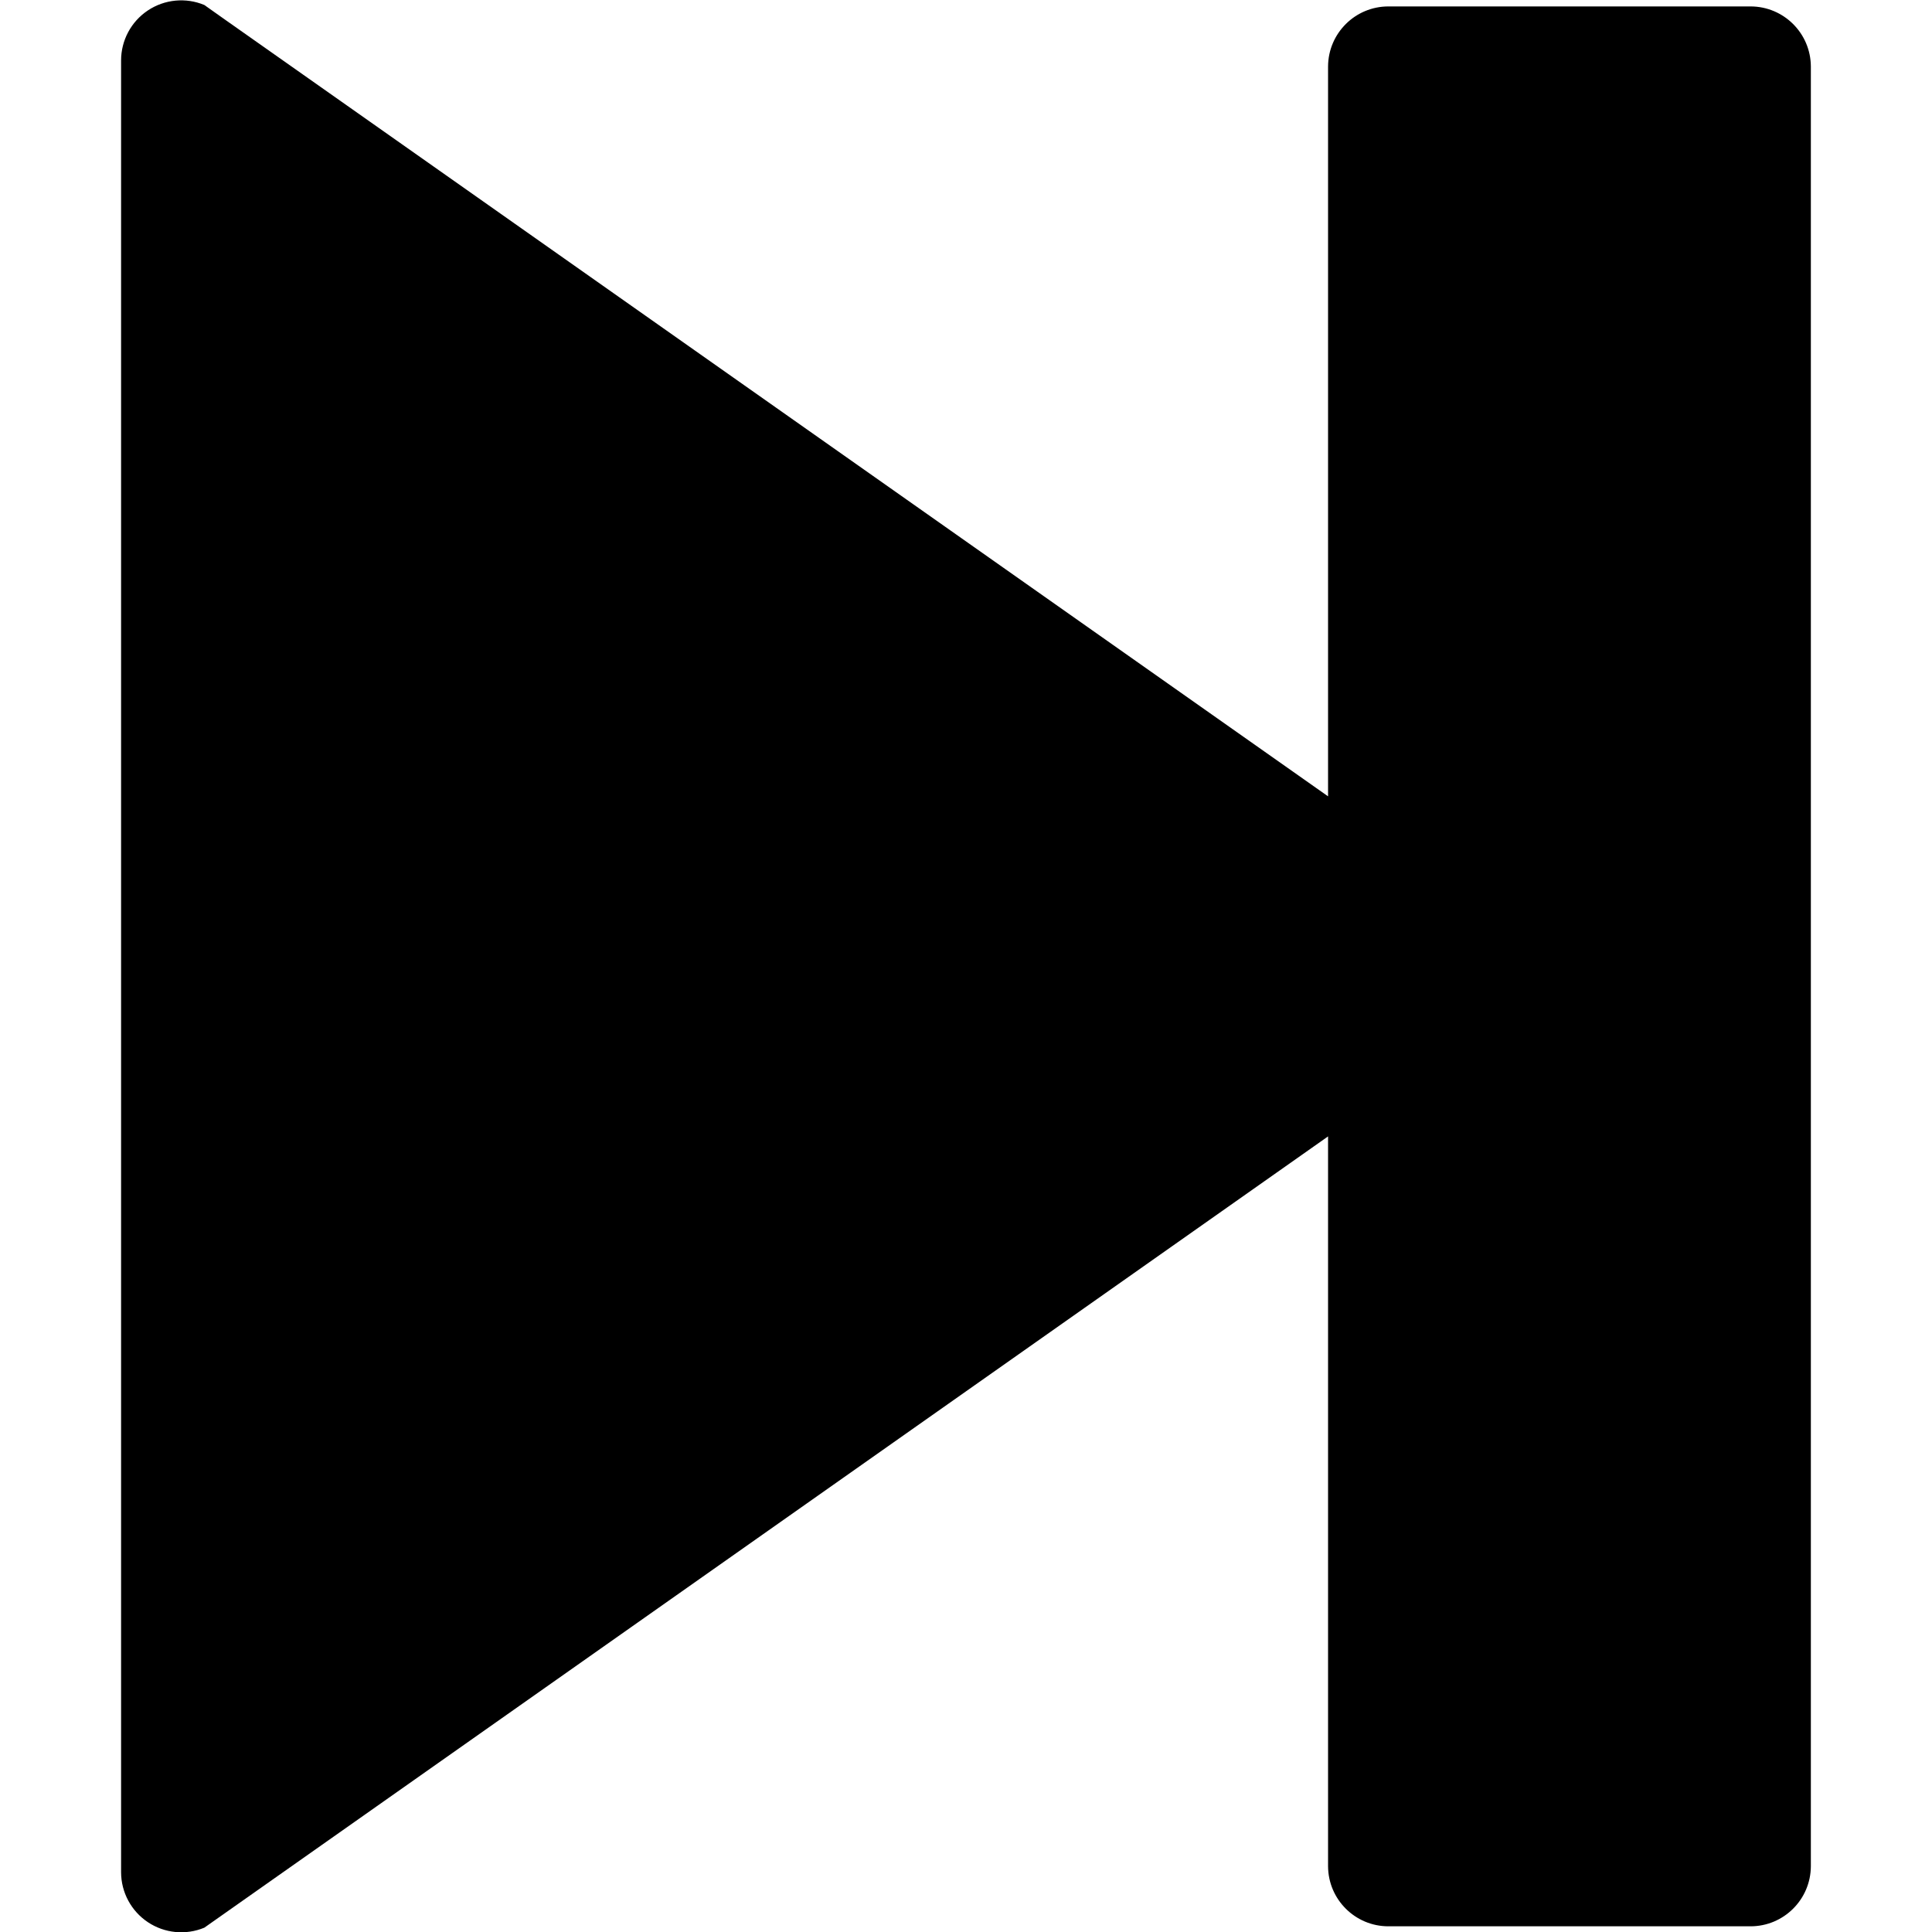
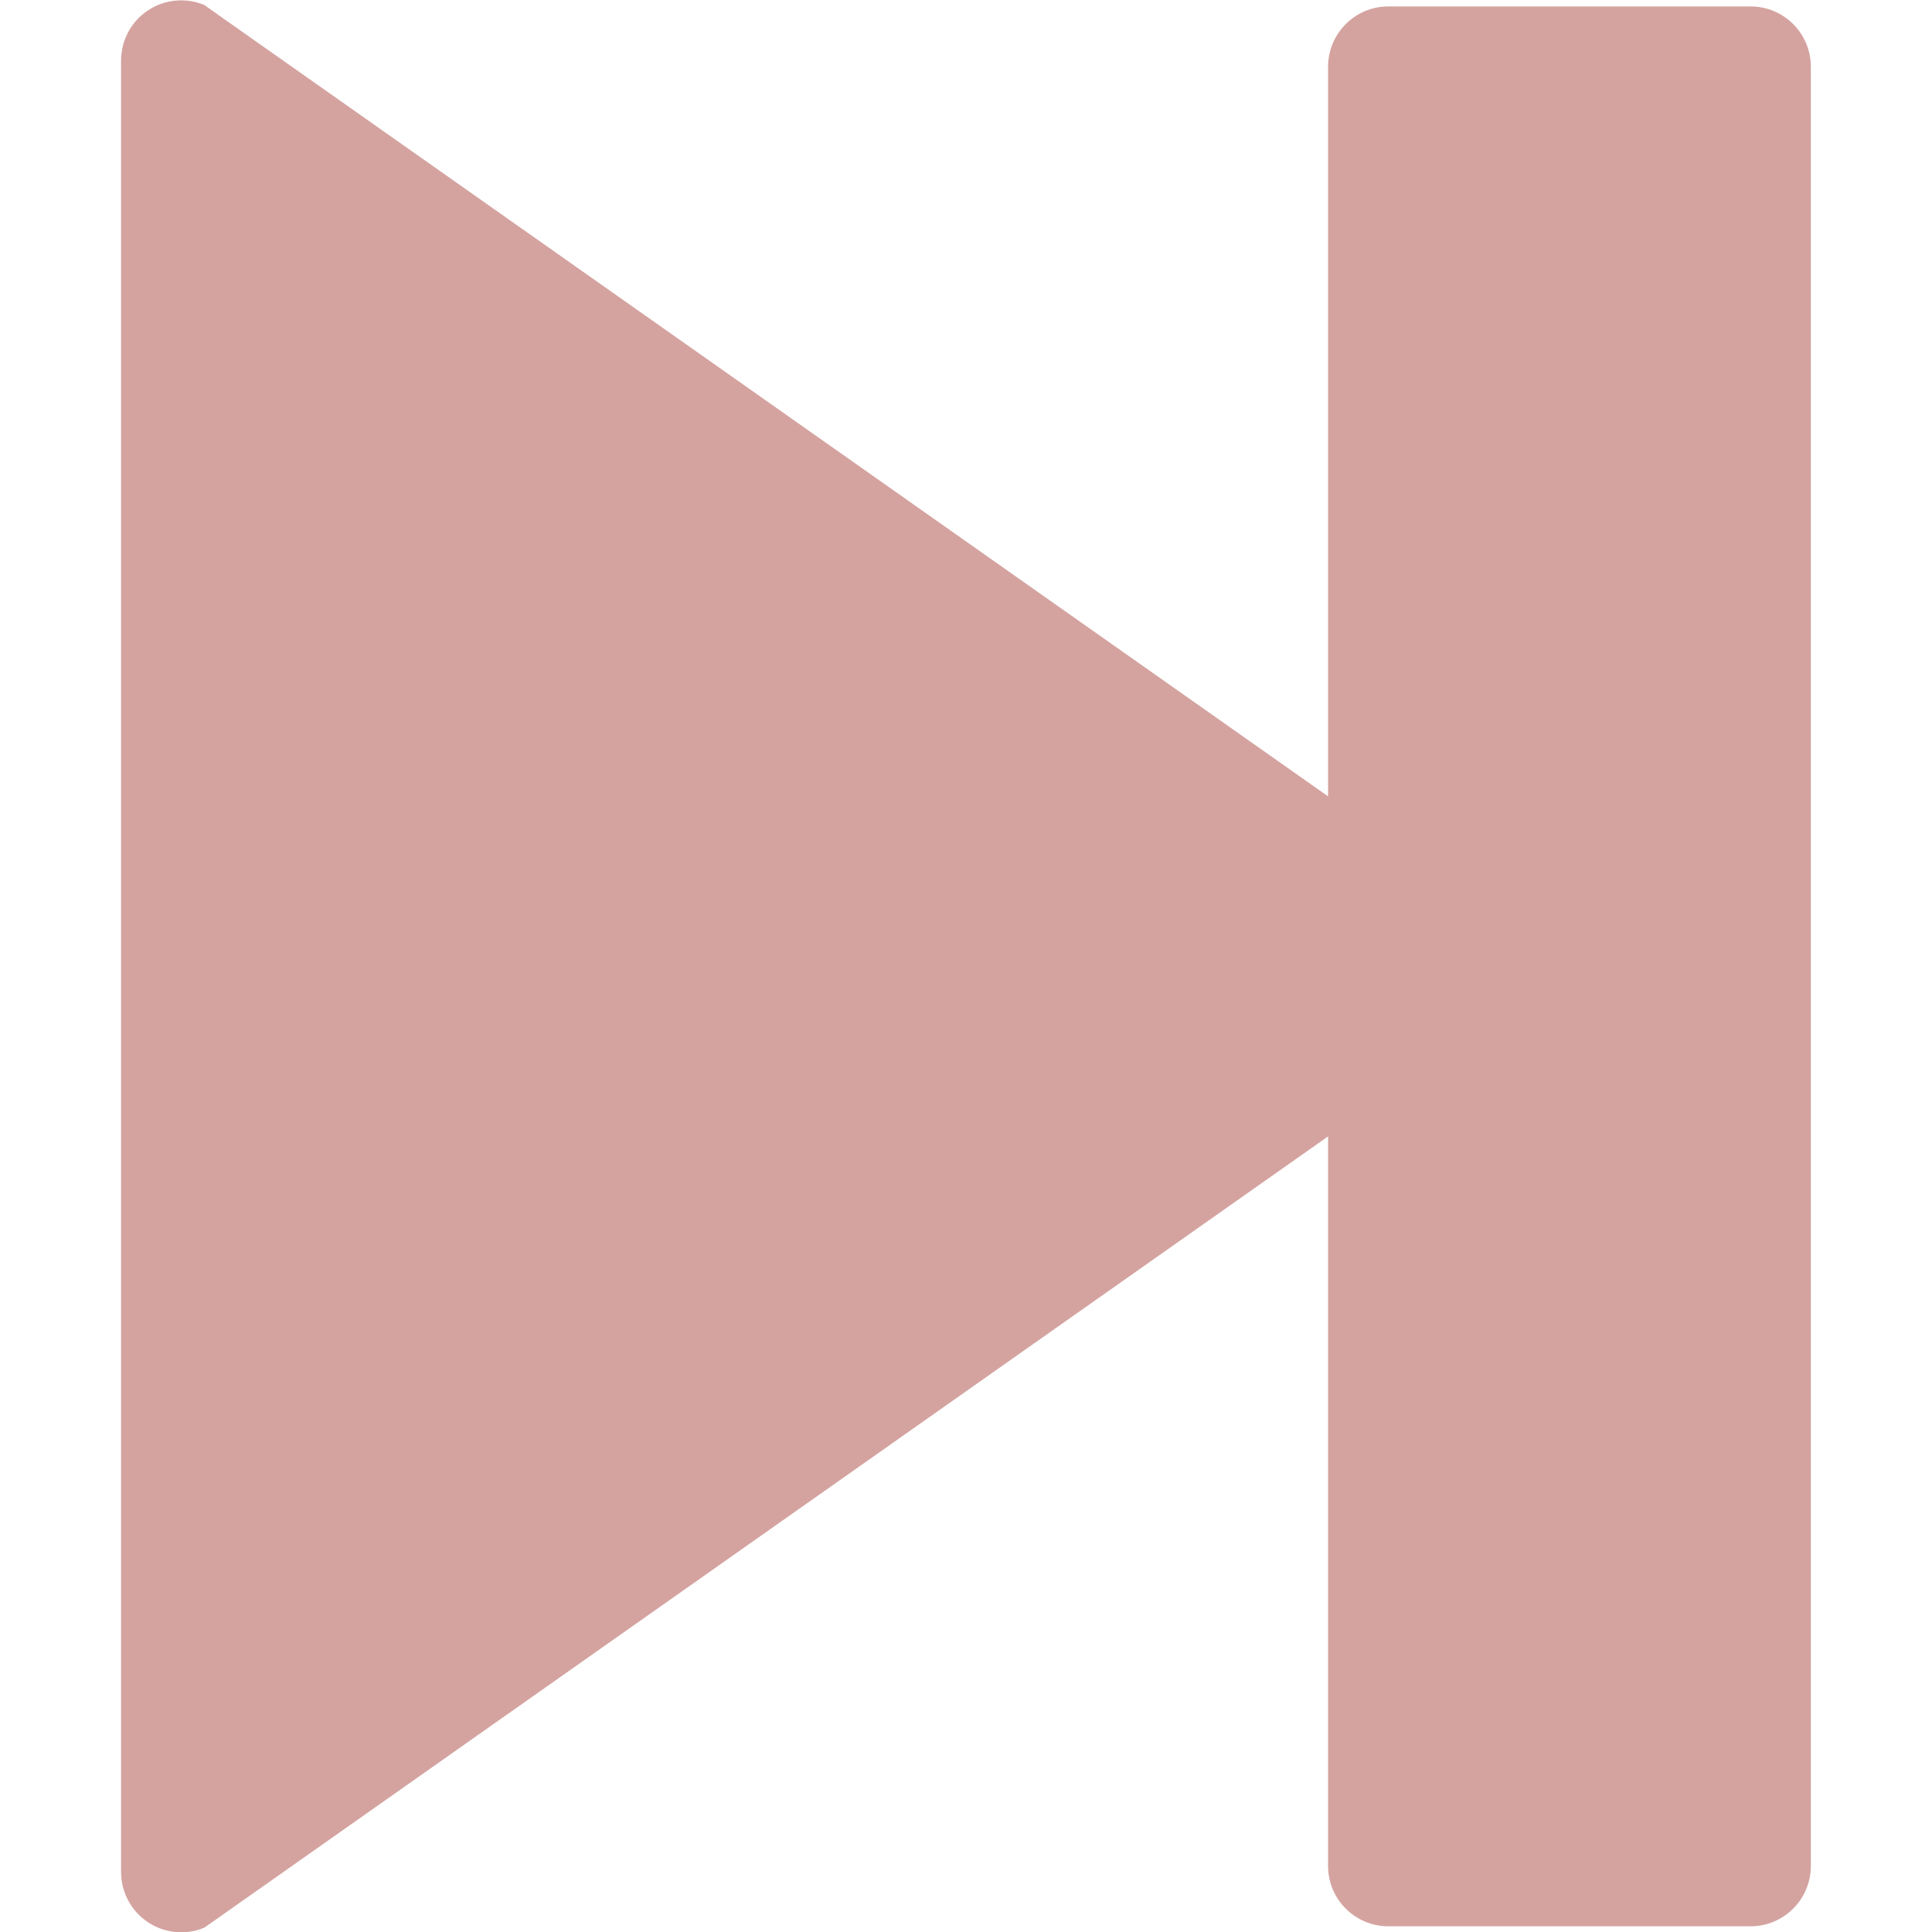
<svg xmlns="http://www.w3.org/2000/svg" t="1549434807962" class="icon" style="" viewBox="0 0 1024 1024" version="1.1" p-id="4054" width="32" height="32">
  <defs>
    <style type="text/css" />
  </defs>
-   <path d="M927.804 3.407h-191.917a31.986 31.986 0 0 0-31.986 31.794v386.873L119.45 10.54 108.286 2.639A31.858 31.858 0 0 0 64.177 32.034v960.32a31.89 31.89 0 0 0 44.109 29.363l11.131-7.837L703.901 602.316v386.873a31.986 31.986 0 0 0 31.986 31.794h191.917a31.986 31.986 0 0 0 31.986-31.794V35.201a31.986 31.986 0 0 0-31.986-31.794z" p-id="4055" />
+   <path d="M927.804 3.407h-191.917a31.986 31.986 0 0 0-31.986 31.794v386.873L119.45 10.54 108.286 2.639A31.858 31.858 0 0 0 64.177 32.034v960.32a31.89 31.89 0 0 0 44.109 29.363l11.131-7.837L703.901 602.316v386.873a31.986 31.986 0 0 0 31.986 31.794h191.917a31.986 31.986 0 0 0 31.986-31.794V35.201a31.986 31.986 0 0 0-31.986-31.794z" p-id="4055" fill="#D4A3A0" />
</svg>
